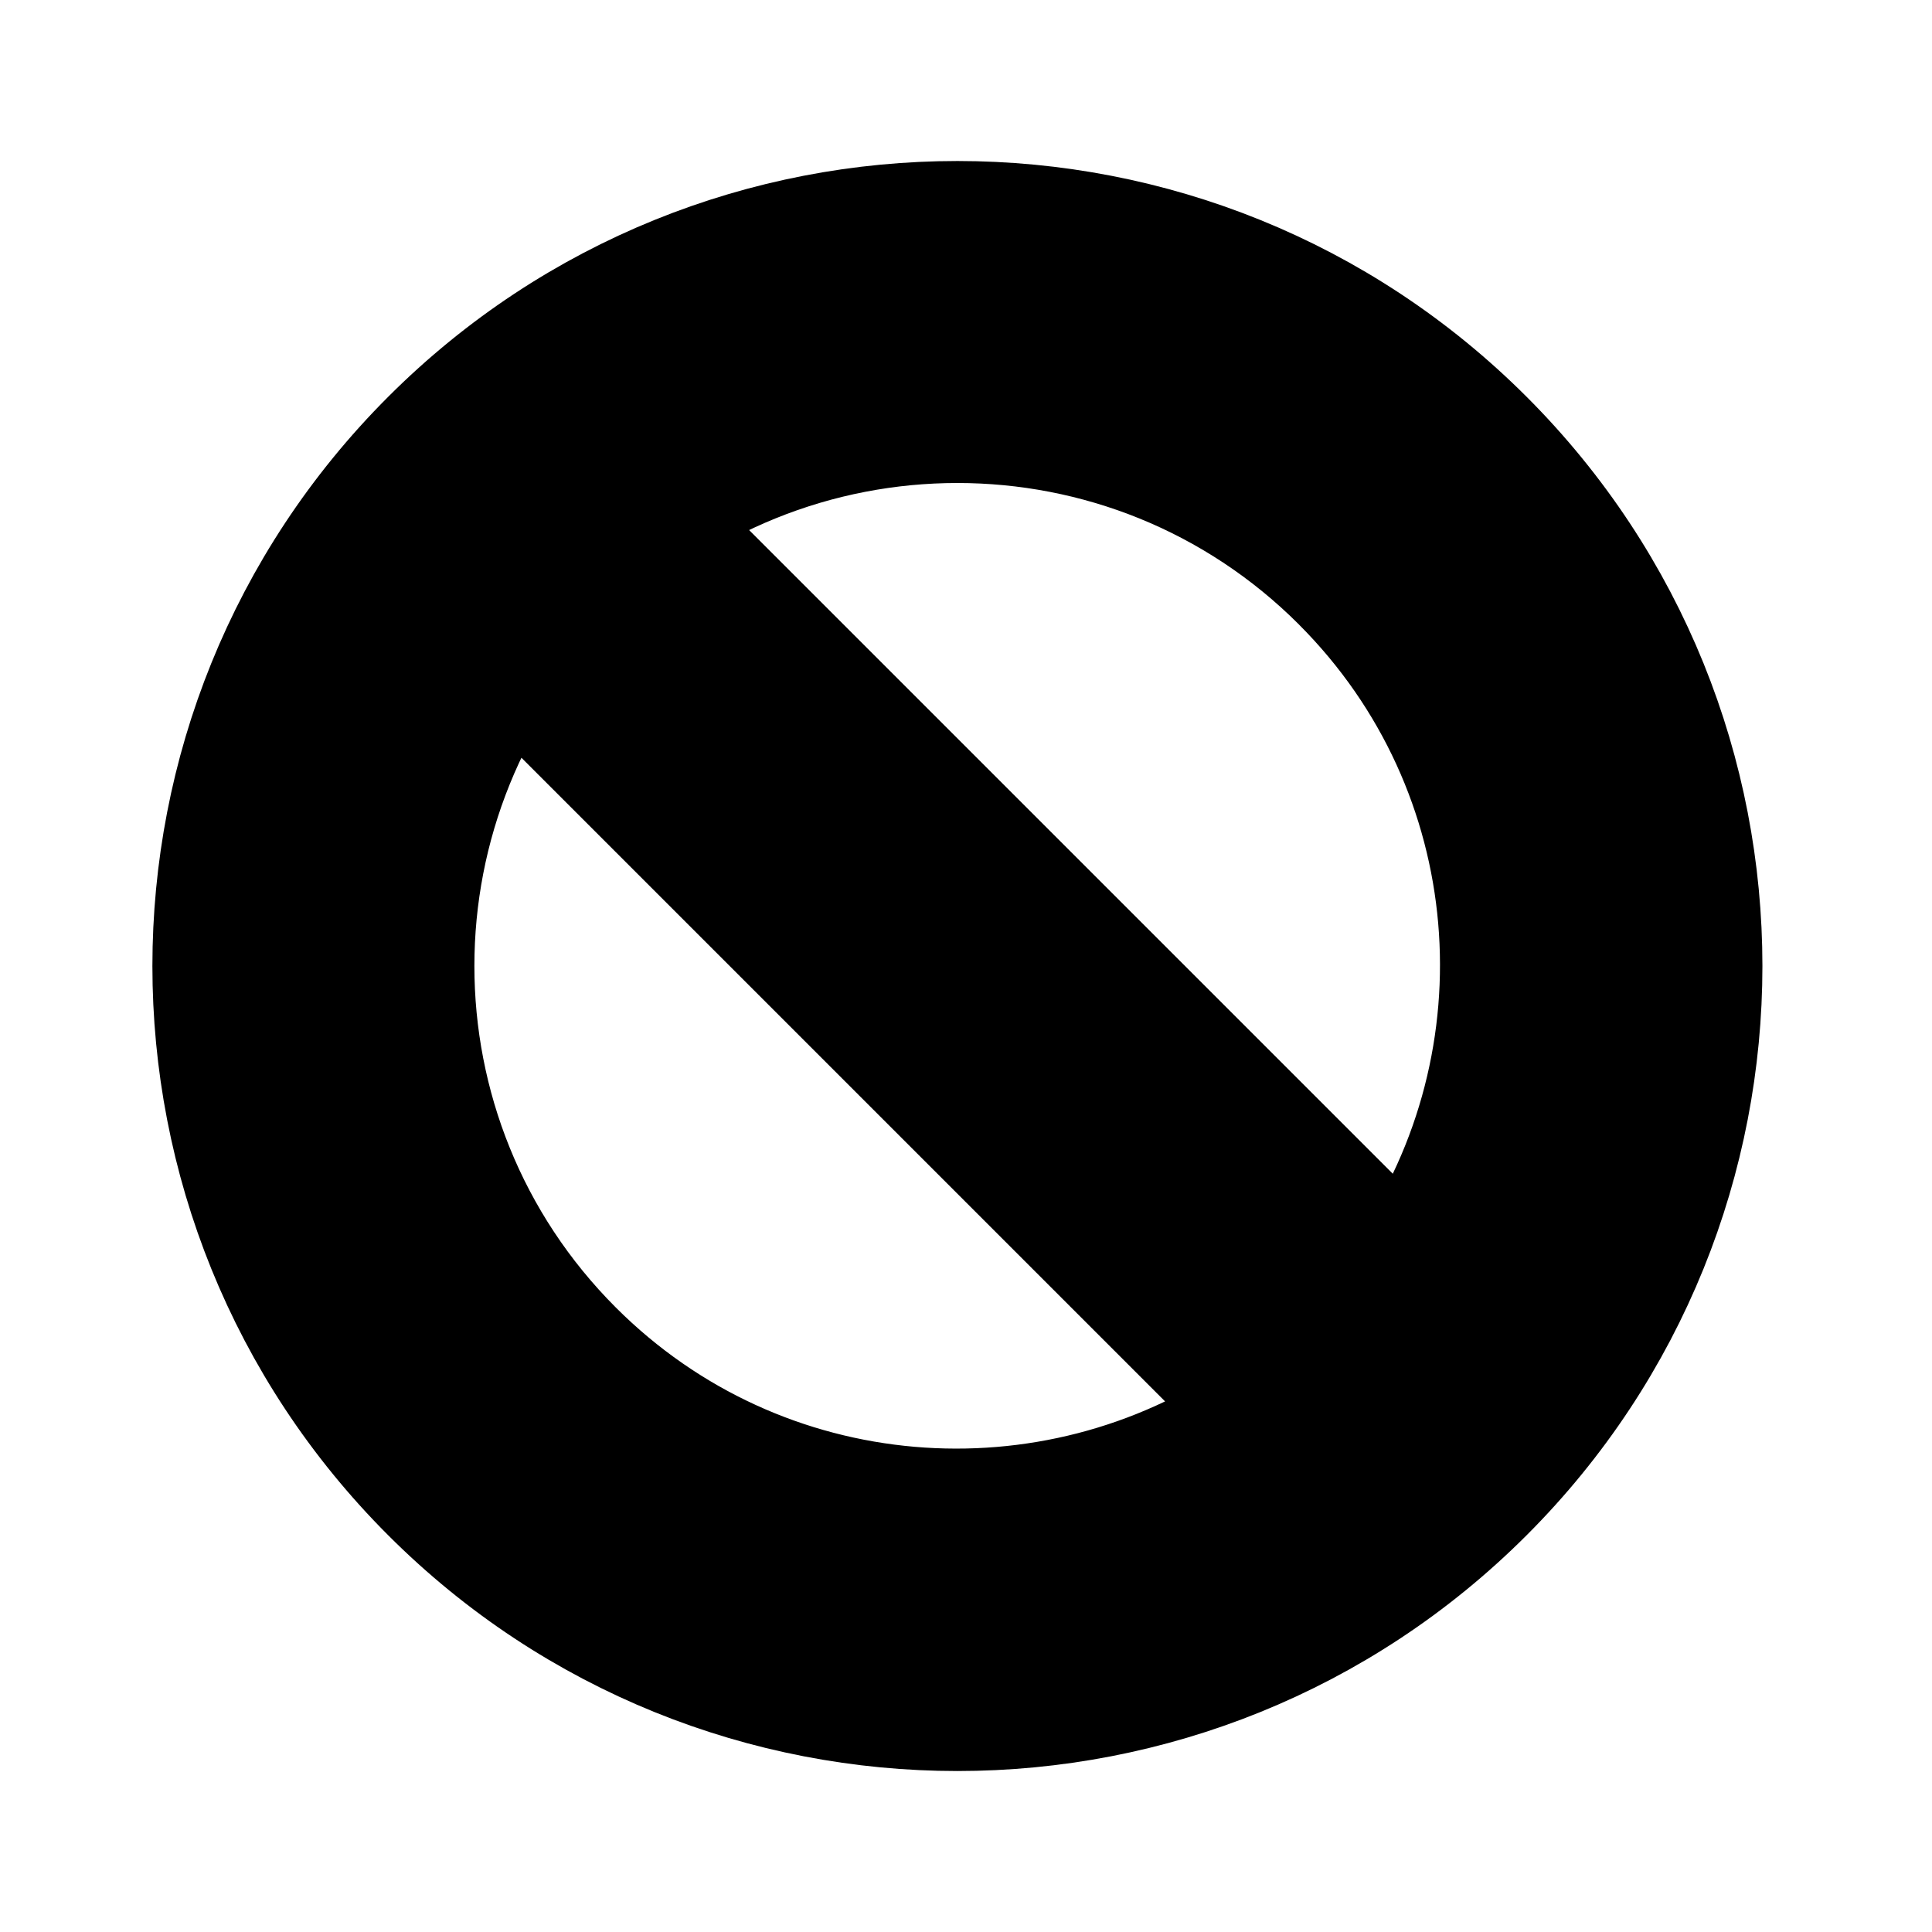
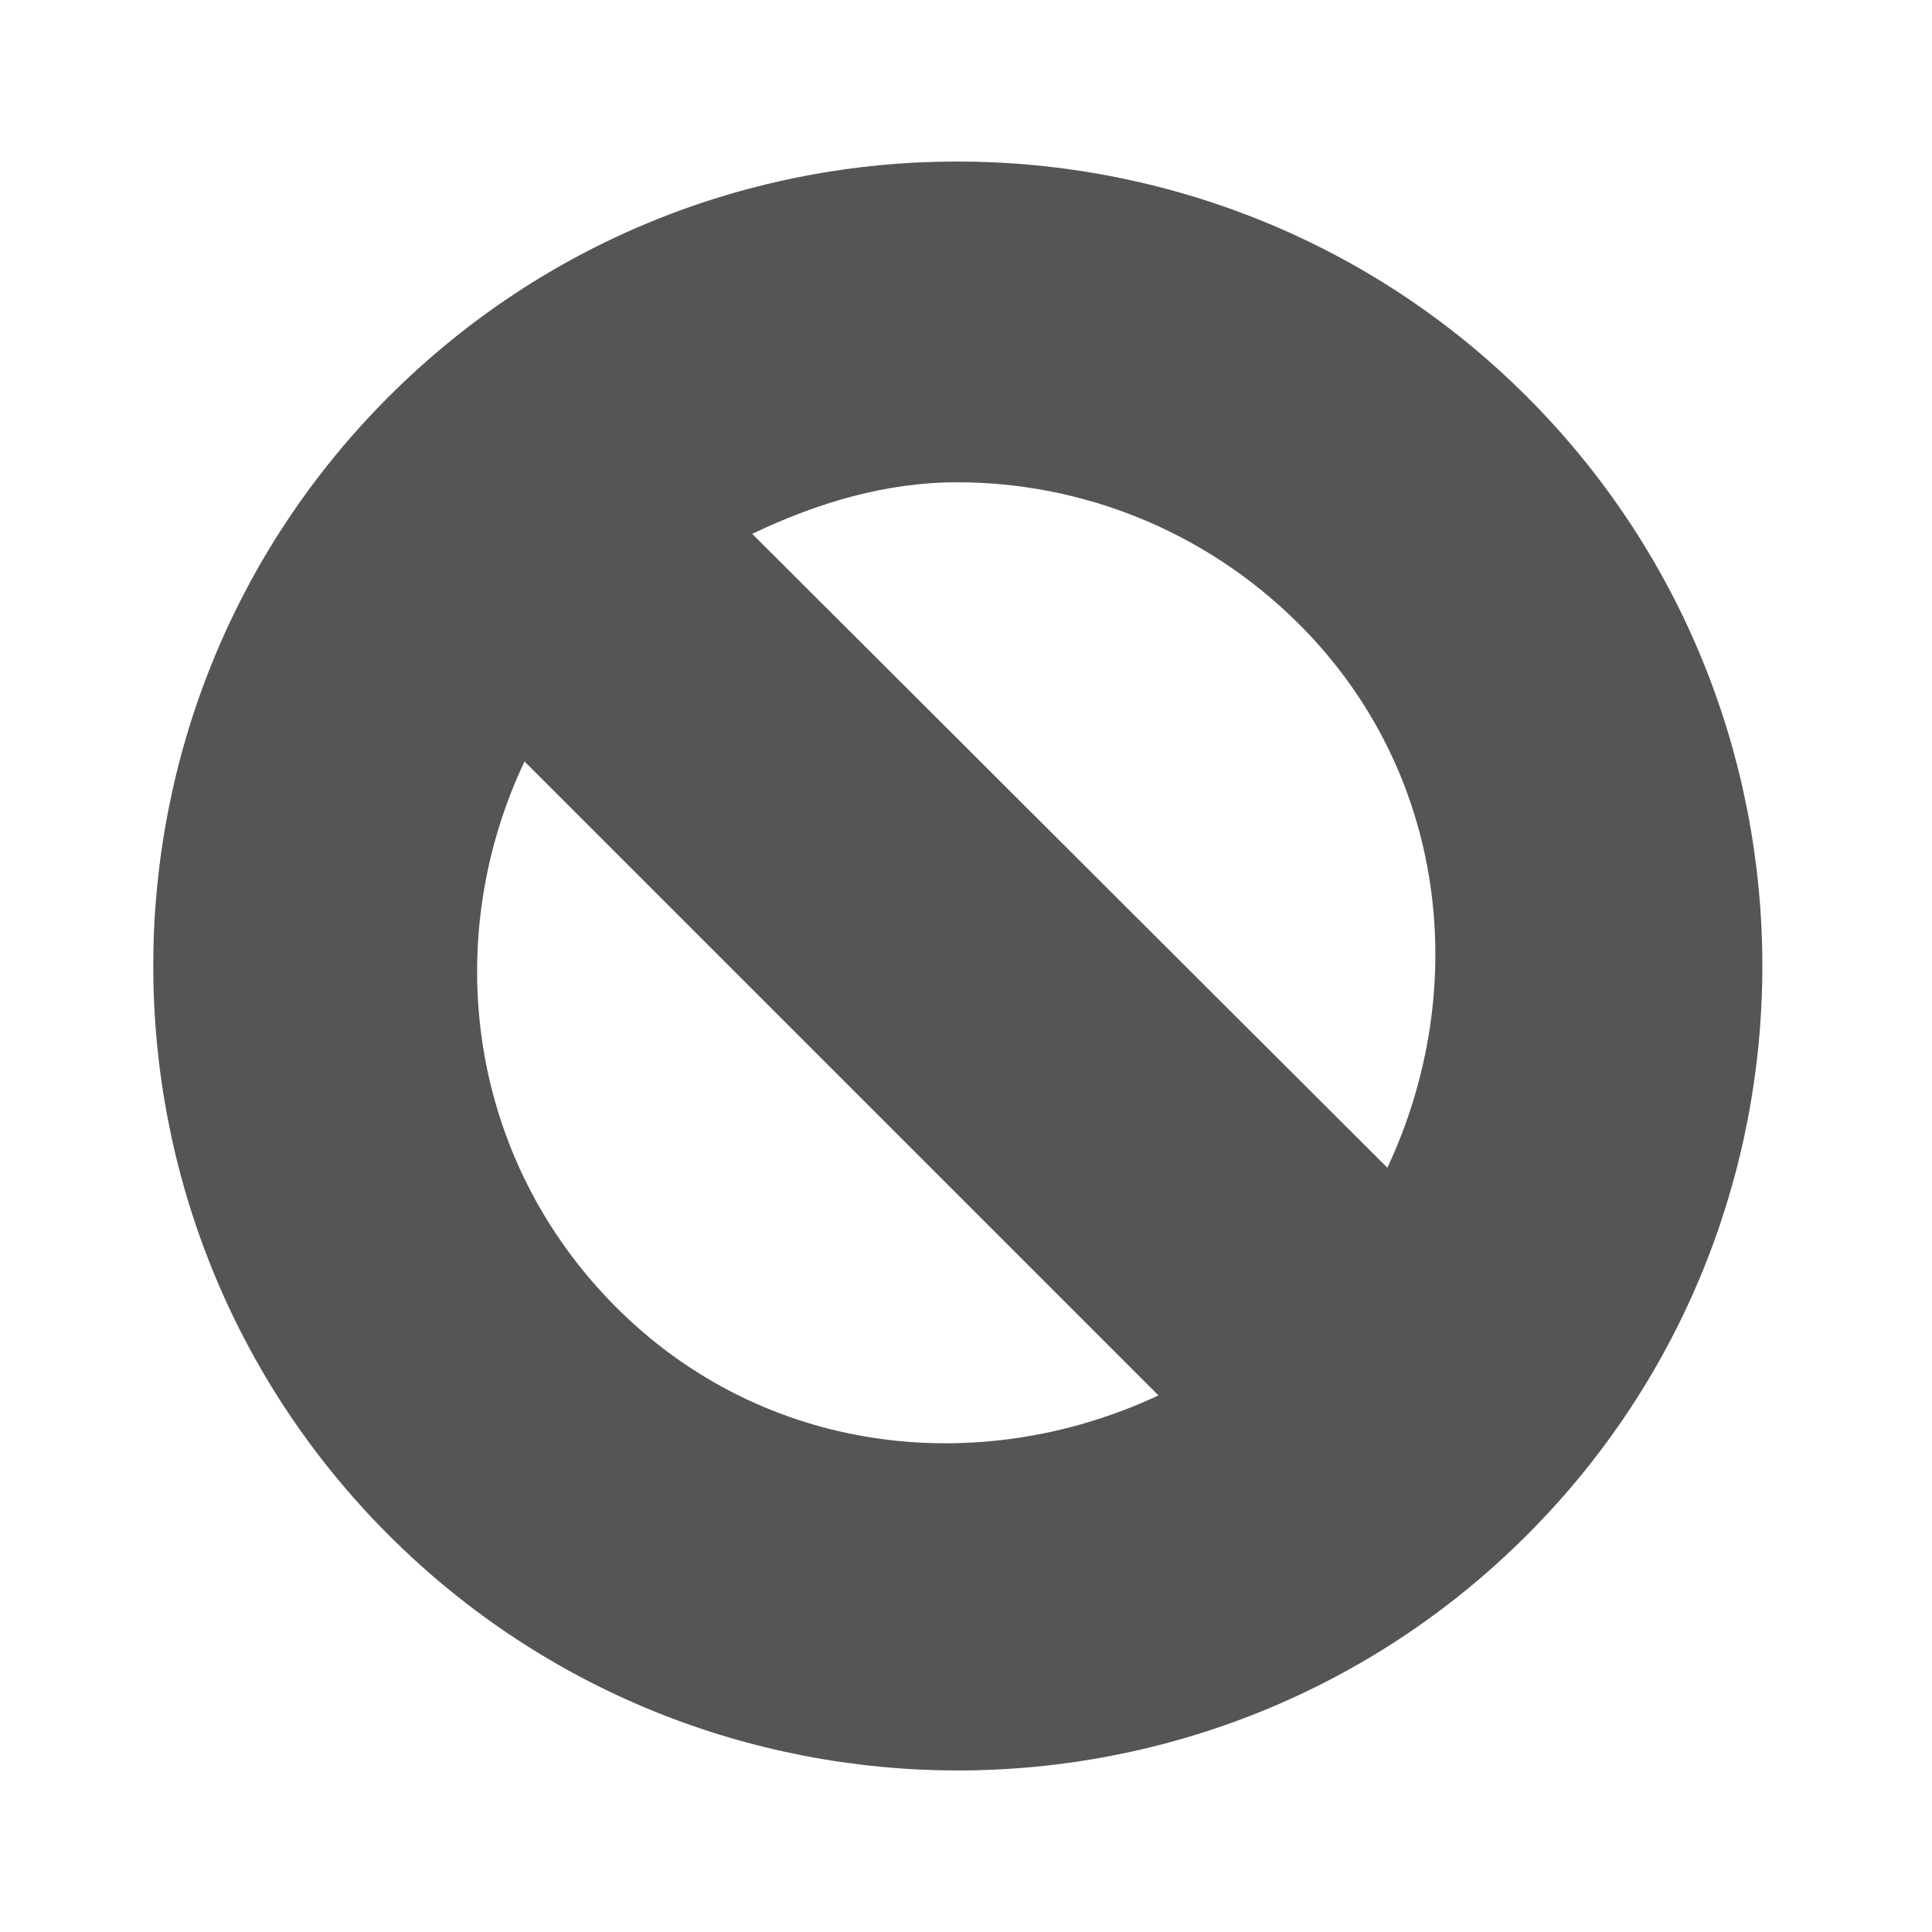
<svg xmlns="http://www.w3.org/2000/svg" xmlns:xlink="http://www.w3.org/1999/xlink" width="48" height="48" id="svg2" version="1.1">
  <defs id="defs4">
    <linearGradient id="linearGradient3945">
      <stop style="stop-color:#cb6767;stop-opacity:1;" offset="0" id="stop3947" />
      <stop style="stop-color:#1f0603;stop-opacity:1;" offset="1" id="stop3949" />
    </linearGradient>
    <linearGradient id="linearGradient4046">
      <stop style="stop-color:#ffffff;stop-opacity:1;" offset="0" id="stop4048" />
      <stop style="stop-color:#d4d4d4;stop-opacity:1;" offset="1" id="stop4050" />
    </linearGradient>
    <linearGradient id="linearGradient4040">
      <stop id="stop4042" offset="0" style="stop-color:#cc1c1c;stop-opacity:0.478;" />
      <stop id="stop4044" offset="1" style="stop-color:#1f0603;stop-opacity:0.384;" />
    </linearGradient>
    <linearGradient id="linearGradient4034">
      <stop id="stop4036" offset="0" style="stop-color:#9a1515;stop-opacity:1;" />
      <stop id="stop4038" offset="1" style="stop-color:#1f0603;stop-opacity:1;" />
    </linearGradient>
    <linearGradient id="linearGradient3810">
      <stop style="stop-color:#cc1c1c;stop-opacity:1;" offset="0" id="stop3812" />
      <stop style="stop-color:#1f0603;stop-opacity:1;" offset="1" id="stop3814" />
    </linearGradient>
    <radialGradient id="radialGradient3997" gradientUnits="userSpaceOnUse" cy="4.625" cx="62.625" gradientTransform="matrix(2.9176,0,0,0.98823,-150.72,48.929)" r="10.625">
      <stop id="stop3999" offset="0" style="stop-color:#000000;stop-opacity:0;" />
      <stop style="stop-color:#000000;stop-opacity:0;" offset="0.5" id="stop4003" />
      <stop id="stop4001" style="stop-color:#000000;stop-opacity:1;" offset="1" />
    </radialGradient>
    <linearGradient id="linearGradient3936">
      <stop id="stop3938" offset="0" style="stop-color:#cc1c1c;stop-opacity:1;" />
      <stop id="stop3940" offset="1" style="stop-color:#520f09;stop-opacity:1;" />
    </linearGradient>
    <linearGradient id="linearGradient6201">
      <stop style="stop-color:#ffffff;stop-opacity:1;" offset="0" id="stop6203" />
      <stop style="stop-color:#ebebeb;stop-opacity:1;" offset="1" id="stop6205" />
    </linearGradient>
    <linearGradient id="linearGradient6193">
      <stop style="stop-color:#77b8b4;stop-opacity:1;" offset="0" id="stop6195" />
      <stop style="stop-color:#015f7c;stop-opacity:1;" offset="1" id="stop6197" />
    </linearGradient>
    <linearGradient id="linearGradient4083">
      <stop style="stop-color:#656565;stop-opacity:1;" offset="0" id="stop4085" />
      <stop style="stop-color:#ffffff;stop-opacity:1;" offset="1" id="stop4087" />
    </linearGradient>
    <linearGradient x1="63.397" y1="-12.489" gradientTransform="matrix(2.8014,0,0,2.8014,-142.25,43.835)" x2="63.397" gradientUnits="userSpaceOnUse" y2="5.468" id="linearGradient2499">
      <stop id="stop3853" style="stop-color:#ffffff;stop-opacity:0;" offset="0" />
      <stop offset="0.807" style="stop-color:#ffffff;stop-opacity:0;" id="stop3857" />
      <stop offset="1" style="stop-color:#ffffff;stop-opacity:1;" id="stop4877" />
    </linearGradient>
    <radialGradient r="20.397" gradientTransform="matrix(0,2.9914,-3.9485,0,47.755,-64.903)" cx="23.896" cy="3.99" gradientUnits="userSpaceOnUse" id="radialGradient2502">
      <stop offset="0" style="stop-color:#8badea" id="stop2778" />
      <stop offset=".262" style="stop-color:#6396cd" id="stop2780" />
      <stop offset=".661" style="stop-color:#3b7caf" id="stop2782" />
      <stop offset="1" style="stop-color:#194c70" id="stop2784" />
    </radialGradient>
    <linearGradient x1="18.379" y1="44.98" gradientTransform="matrix(1.2534,0,0,1.2534,1.9192,3.9192)" x2="18.379" gradientUnits="userSpaceOnUse" y2="3.082" id="linearGradient2504">
      <stop offset="0" style="stop-color:#1f4b6a" id="stop2788" />
      <stop offset="1" style="stop-color:#4083c2" id="stop2790" />
    </linearGradient>
    <radialGradient r="10.625" gradientTransform="matrix(2.9176,0,0,0.98823,-150.72,48.929)" cx="62.625" cy="4.625" gradientUnits="userSpaceOnUse" id="radialGradient2507">
      <stop offset="0" id="stop8840" />
      <stop offset="1" style="stop-opacity:0" id="stop8842" />
    </radialGradient>
    <linearGradient xlink:href="#linearGradient3936-1" id="linearGradient6199-1" x1="19.445" y1="926.362" x2="74.706" y2="1043.362" gradientUnits="userSpaceOnUse" />
    <linearGradient id="linearGradient3936-1">
      <stop id="stop3938-3" offset="0" style="stop-color:#cc1c1c;stop-opacity:1;" />
      <stop id="stop3940-8" offset="1" style="stop-color:#520f09;stop-opacity:1;" />
    </linearGradient>
    <linearGradient xlink:href="#linearGradient3936-1" id="linearGradient6243-3" x1="76" y1="894.362" x2="74.706" y2="1043.362" gradientUnits="userSpaceOnUse" />
    <linearGradient id="linearGradient3957">
      <stop id="stop3959" offset="0" style="stop-color:#cc1c1c;stop-opacity:1;" />
      <stop id="stop3961" offset="1" style="stop-color:#520f09;stop-opacity:1;" />
    </linearGradient>
    <radialGradient xlink:href="#radialGradient3997" id="radialGradient3995" cx="65.412" cy="976.466" fx="65.412" fy="976.466" r="61.016" gradientTransform="matrix(0.5862293,-0.00847333,0.00760243,0.525974,-21.03263,509.0514)" gradientUnits="userSpaceOnUse" />
    <radialGradient xlink:href="#radialGradient3997-8" id="radialGradient3995-7" cx="65.412" cy="976.466" fx="65.412" fy="976.466" r="61.016" gradientTransform="matrix(0.7820523,-0.01130376,0.01014193,0.7016703,-27.82524,327.5809)" gradientUnits="userSpaceOnUse" />
    <radialGradient id="radialGradient3997-8" gradientUnits="userSpaceOnUse" cy="4.625" cx="62.625" gradientTransform="matrix(2.9176,0,0,0.98823,-150.72,48.929)" r="10.625">
      <stop id="stop3999-8" offset="0" style="stop-color:#000000;stop-opacity:0;" />
      <stop style="stop-color:#000000;stop-opacity:0;" offset="0.5" id="stop4003-2" />
      <stop id="stop4001-8" style="stop-color:#000000;stop-opacity:1;" offset="1" />
    </radialGradient>
    <radialGradient r="61.016" fy="1011.717" fx="63.996" cy="1011.717" cx="63.996" gradientTransform="matrix(0.5862293,-0.00847333,0.00760243,0.525974,-21.03263,509.0514)" gradientUnits="userSpaceOnUse" id="radialGradient3832" xlink:href="#linearGradient2499" />
    <linearGradient xlink:href="#linearGradient3936-7" id="linearGradient6199-7" x1="19.445" y1="926.362" x2="22.869" y2="1048.952" gradientUnits="userSpaceOnUse" gradientTransform="matrix(0.3687565,0,0,0.368756,0.3995847,663.8977)" />
    <linearGradient id="linearGradient3936-7">
      <stop id="stop3938-2" offset="0" style="stop-color:#cc1c1c;stop-opacity:1;" />
      <stop id="stop3940-81" offset="1" style="stop-color:#520f09;stop-opacity:1;" />
    </linearGradient>
    <linearGradient xlink:href="#linearGradient3810-5" id="linearGradient6243-1" x1="70.41" y1="848.116" x2="78.263" y2="1067.756" gradientUnits="userSpaceOnUse" gradientTransform="matrix(0.3687565,0,0,0.368756,0.3995847,663.8977)" />
    <linearGradient id="linearGradient3810-5">
      <stop style="stop-color:#cc1c1c;stop-opacity:1;" offset="0" id="stop3812-4" />
      <stop style="stop-color:#1f0603;stop-opacity:1;" offset="1" id="stop3814-1" />
    </linearGradient>
    <linearGradient y2="1067.756" x2="78.263" y1="848.116" x1="70.41" gradientTransform="matrix(0.3687565,0,0,0.368756,0.3995847,663.8977)" gradientUnits="userSpaceOnUse" id="linearGradient4005" xlink:href="#linearGradient4034" />
    <radialGradient xlink:href="#radialGradient3997-6" id="radialGradient3995-0" cx="65.412" cy="976.466" fx="65.412" fy="976.466" r="61.016" gradientTransform="matrix(0.5862293,-0.00847333,0.00760243,0.525974,-21.03263,509.0514)" gradientUnits="userSpaceOnUse" />
    <radialGradient id="radialGradient3997-6" gradientUnits="userSpaceOnUse" cy="4.625" cx="62.625" gradientTransform="matrix(2.9176,0,0,0.98823,-150.72,48.929)" r="10.625">
      <stop id="stop3999-5" offset="0" style="stop-color:#000000;stop-opacity:0;" />
      <stop style="stop-color:#000000;stop-opacity:0;" offset="0.5" id="stop4003-6" />
      <stop id="stop4001-7" style="stop-color:#000000;stop-opacity:1;" offset="1" />
    </radialGradient>
    <linearGradient xlink:href="#linearGradient3936-3" id="linearGradient6199-19" x1="19.445" y1="926.362" x2="22.869" y2="1048.952" gradientUnits="userSpaceOnUse" gradientTransform="matrix(0.3687565,0,0,0.368756,0.3995847,663.8977)" />
    <linearGradient id="linearGradient3936-3">
      <stop id="stop3938-9" offset="0" style="stop-color:#cc1c1c;stop-opacity:1;" />
      <stop id="stop3940-0" offset="1" style="stop-color:#520f09;stop-opacity:1;" />
    </linearGradient>
    <linearGradient xlink:href="#linearGradient4040-7" id="linearGradient6243-5" x1="70.41" y1="848.116" x2="78.263" y2="1067.756" gradientUnits="userSpaceOnUse" gradientTransform="matrix(0.3687565,0,0,0.368756,0.3995847,663.8977)" />
    <linearGradient id="linearGradient4040-7">
      <stop id="stop4042-1" offset="0" style="stop-color:#cc1c1c;stop-opacity:0.478;" />
      <stop id="stop4044-4" offset="1" style="stop-color:#1f0603;stop-opacity:0.384;" />
    </linearGradient>
    <linearGradient xlink:href="#linearGradient3936" id="linearGradient3172" gradientUnits="userSpaceOnUse" gradientTransform="matrix(0.3687565,0,0,0.368756,0.3995847,-340.4645)" x1="19.445" y1="926.362" x2="22.869" y2="1048.952" />
    <linearGradient xlink:href="#linearGradient3945" id="linearGradient3174" gradientUnits="userSpaceOnUse" gradientTransform="matrix(0.3687565,0,0,0.368756,0.3995847,-340.4645)" x1="77.189" y1="880.658" x2="78.263" y2="1067.756" />
  </defs>
  <g id="layer1" transform="translate(0,-1004.362)">
-     <path style="opacity:1.0;fill:#5555555;fill-opacity:1;stroke:#000000;stroke-width:3;stroke-linecap:round;stroke-linejoin:round;stroke-miterlimit:4;stroke-opacity:1;stroke-dasharray:none" d="m 36.868,1015.281 c -7.225,-7.225 -18.938,-7.225 -26.163,0 -7.225,7.225 -7.225,18.938 0,26.163 7.225,7.225 18.938,7.225 26.163,0 7.225,-7.225 7.225,-18.938 0,-26.163 z m -3.536,3.536 c 4.667,4.667 5.186,11.891 1.591,17.147 l -18.694,-18.694 -3.536,3.535 18.694,18.694 c -5.256,3.595 -12.481,3.076 -17.147,-1.591 -5.272,-5.272 -5.272,-13.82 0,-19.092 5.272,-5.272 13.82,-5.272 19.092,0 z" id="path3086" />
+     <path style="font-size:medium;font-style:normal;font-variant:normal;font-weight:normal;font-stretch:normal;text-indent:0;text-align:start;text-decoration:none;line-height:normal;letter-spacing:normal;word-spacing:normal;text-transform:none;direction:ltr;block-progression:tb;writing-mode:lr-tb;text-anchor:start;baseline-shift:baseline;color:#000000;fill:#555555;fill-opacity:1;fill-rule:nonzero;stroke:none;stroke-width:3;marker:none;visibility:visible;display:inline;overflow:visible;enable-background:accumulate;font-family:Sans;-inkscape-font-specification:Sans" d="m 23.781,1008.375 c -5.122,0 -10.226,1.945 -14.125,5.844 -7.798,7.798 -7.798,20.483 0,28.281 7.798,7.798 20.483,7.798 28.281,0 7.798,-7.798 7.798,-20.483 0,-28.281 -3.899,-3.899 -9.035,-5.844 -14.156,-5.844 z m 0,7.969 c 3.068,0 6.151,1.182 8.5,3.531 3.679,3.679 4.269,9.059 2.188,13.5 l -15.781,-15.75 c 1.628,-0.778 3.329,-1.281 5.094,-1.281 z m -10.75,6.937 15.75,15.75 c -4.438,2.075 -9.793,1.488 -13.469,-2.187 -3.69,-3.69 -4.388,-9.111 -2.281,-13.563 z" id="path3086" />
  </g>
</svg>
